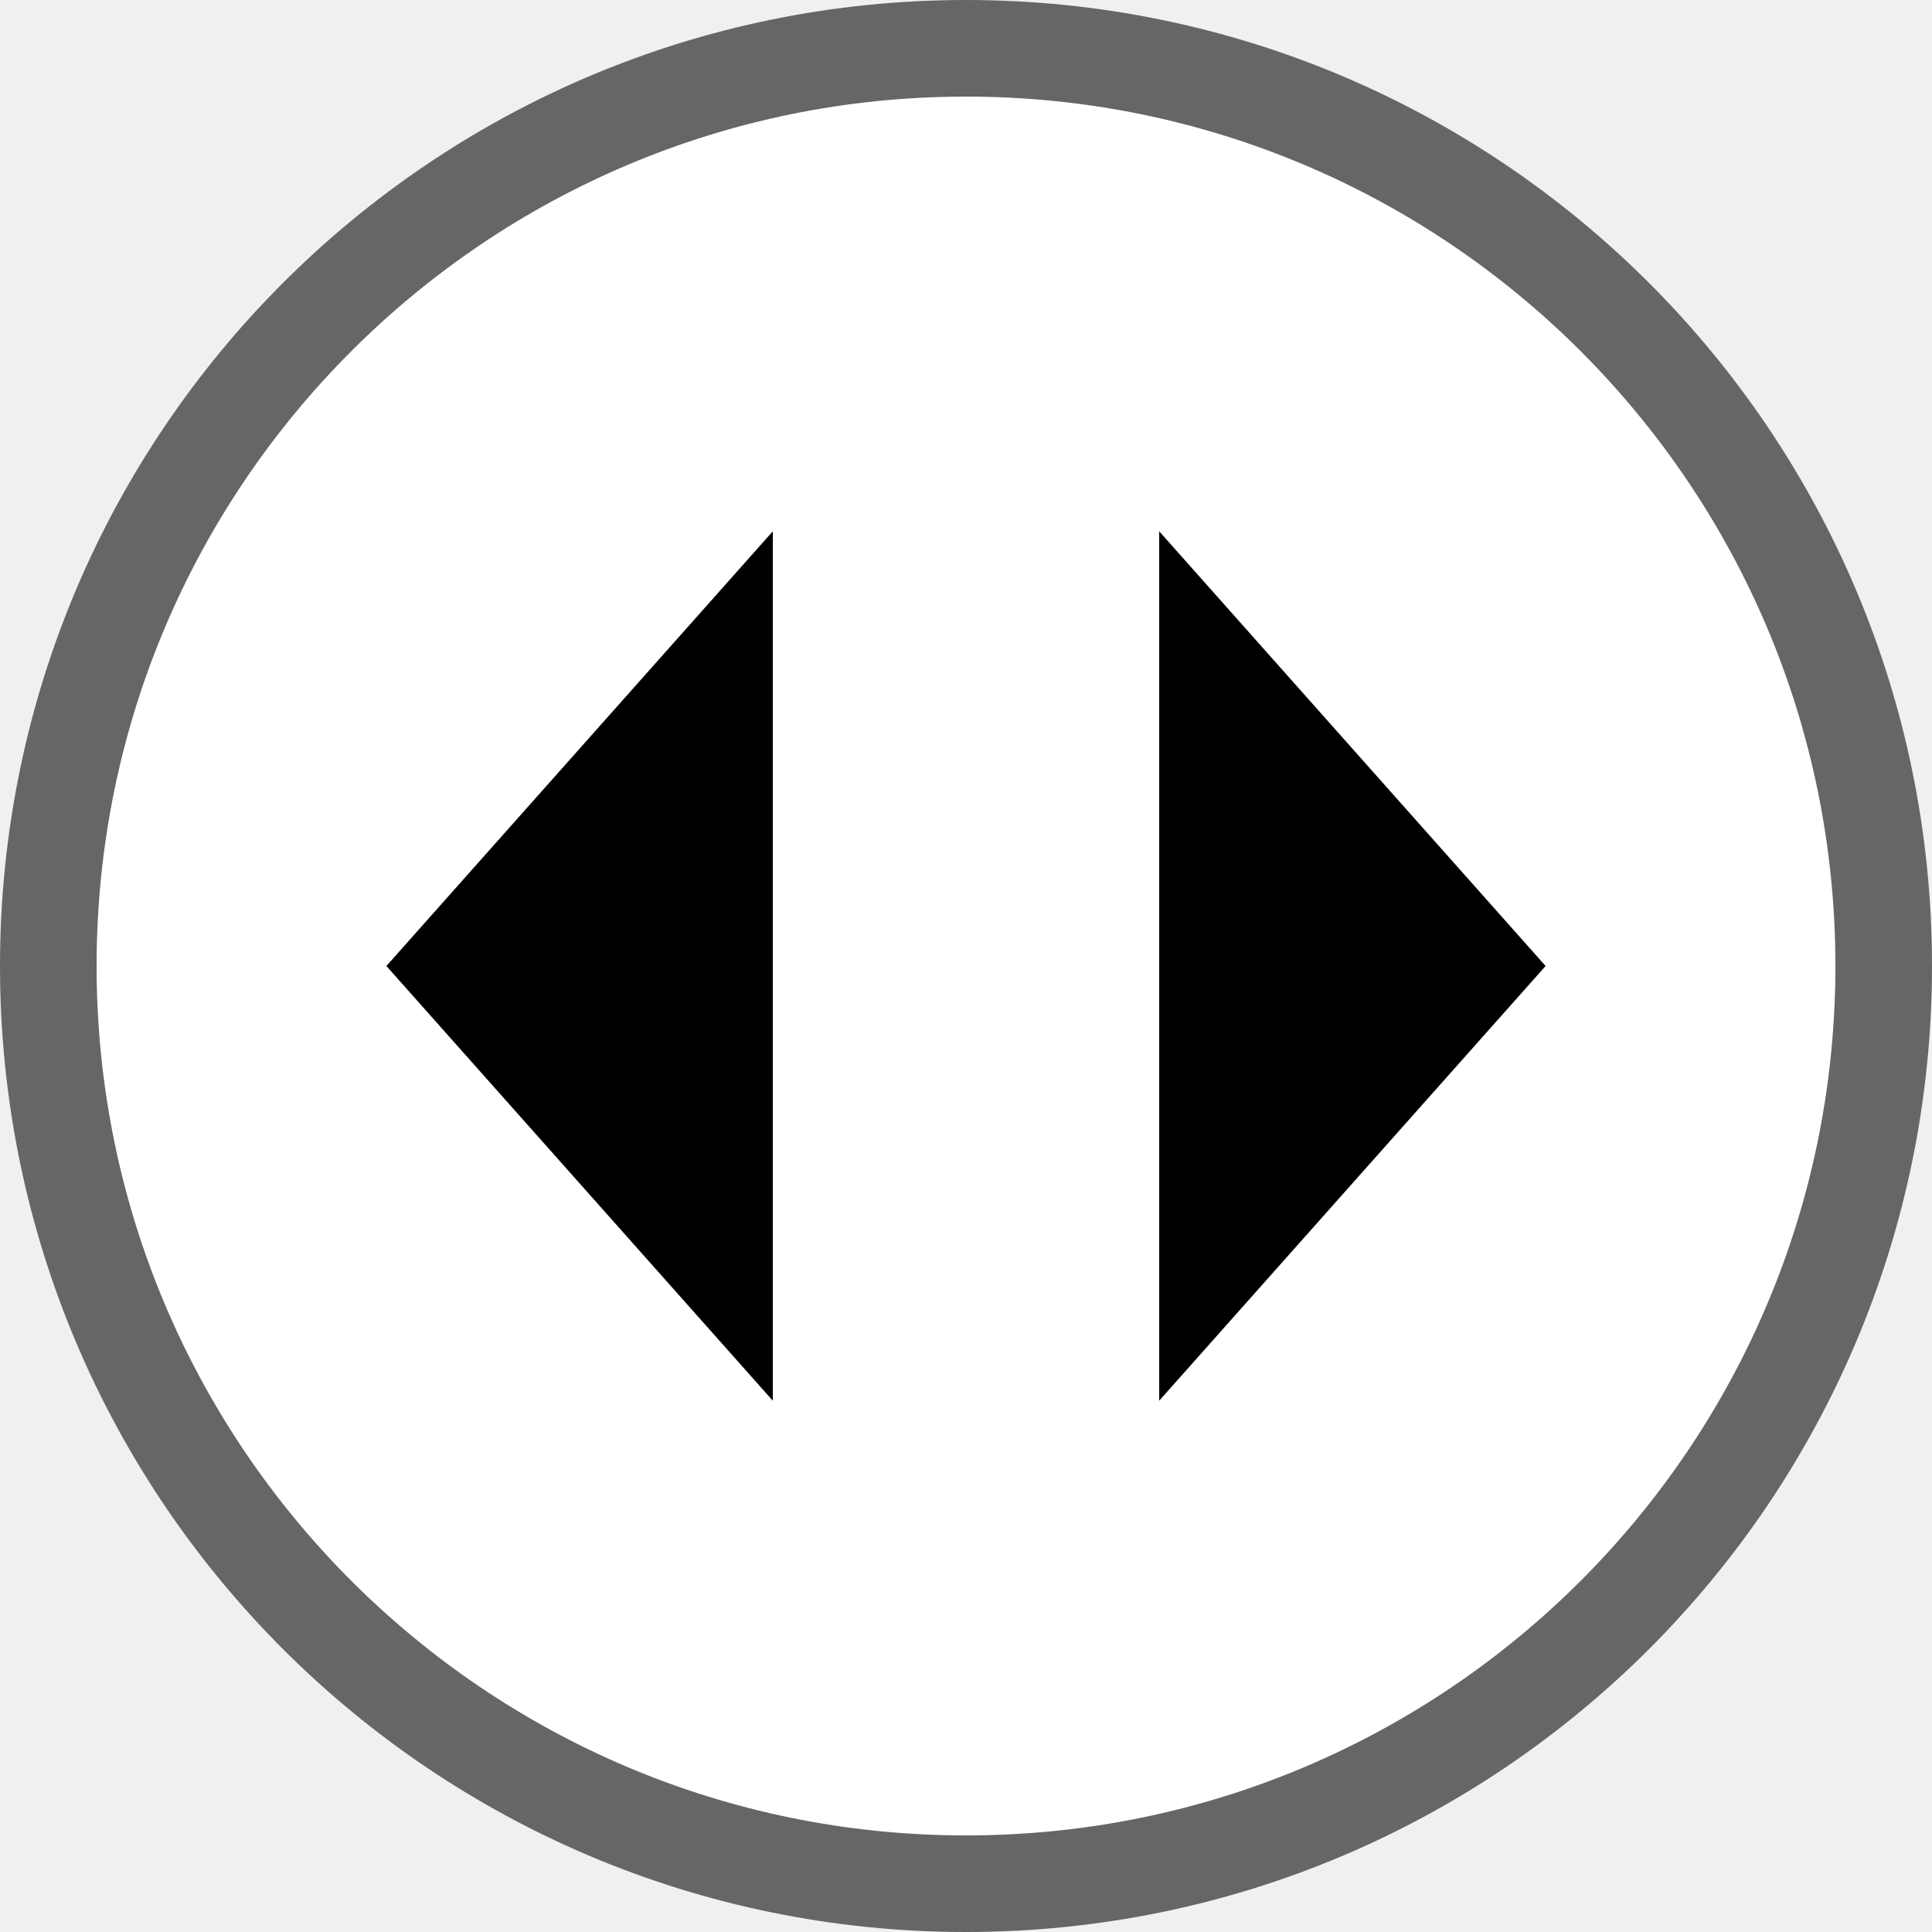
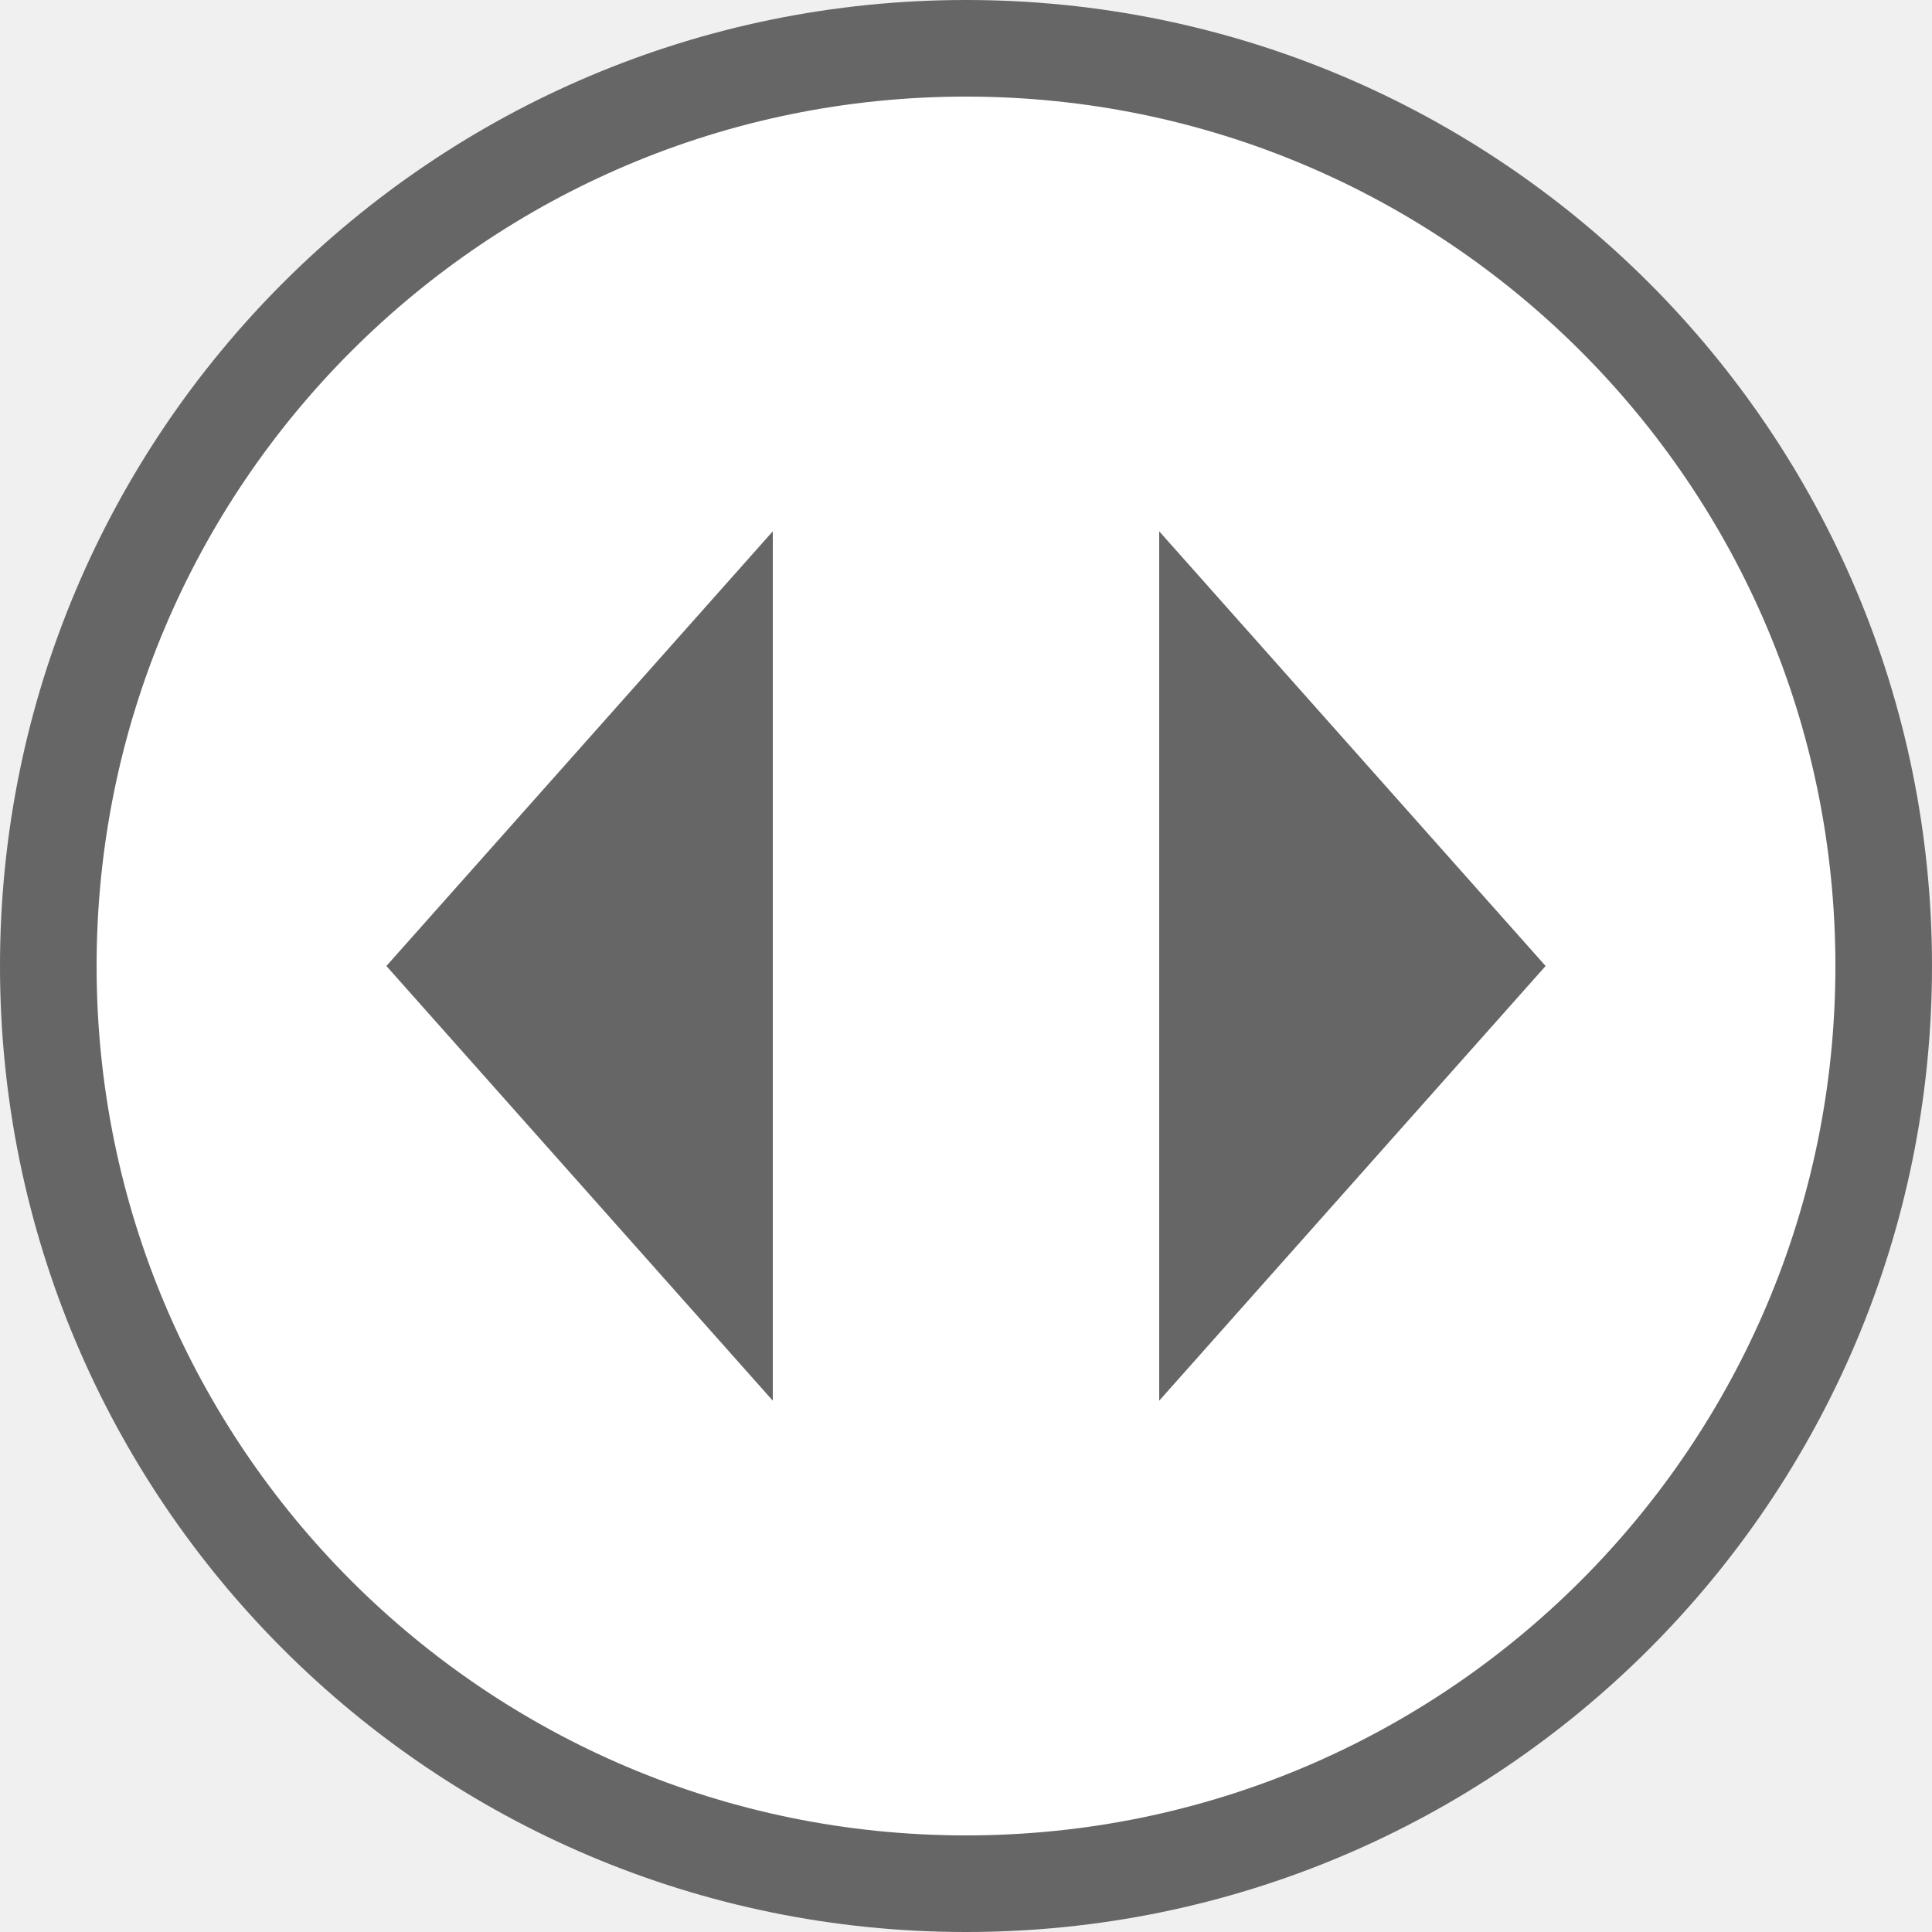
<svg xmlns="http://www.w3.org/2000/svg" viewBox="0 0 40 40" fill="none">
  <rect x="1" y="1" width="38" height="38" rx="19" fill="#fff" />
  <rect x="1" y="1" width="38" height="38" rx="19" stroke="#666" stroke-width="2" />
-   <path d="m16 11-8 9 8 9v-18Zm16 9-8-9v18l8-9Z" fill="currentcolor" />
+   <path d="m16 11-8 9 8 9v-18Zm16 9-8-9v18l8-9Z" fill="#666" />
</svg>
